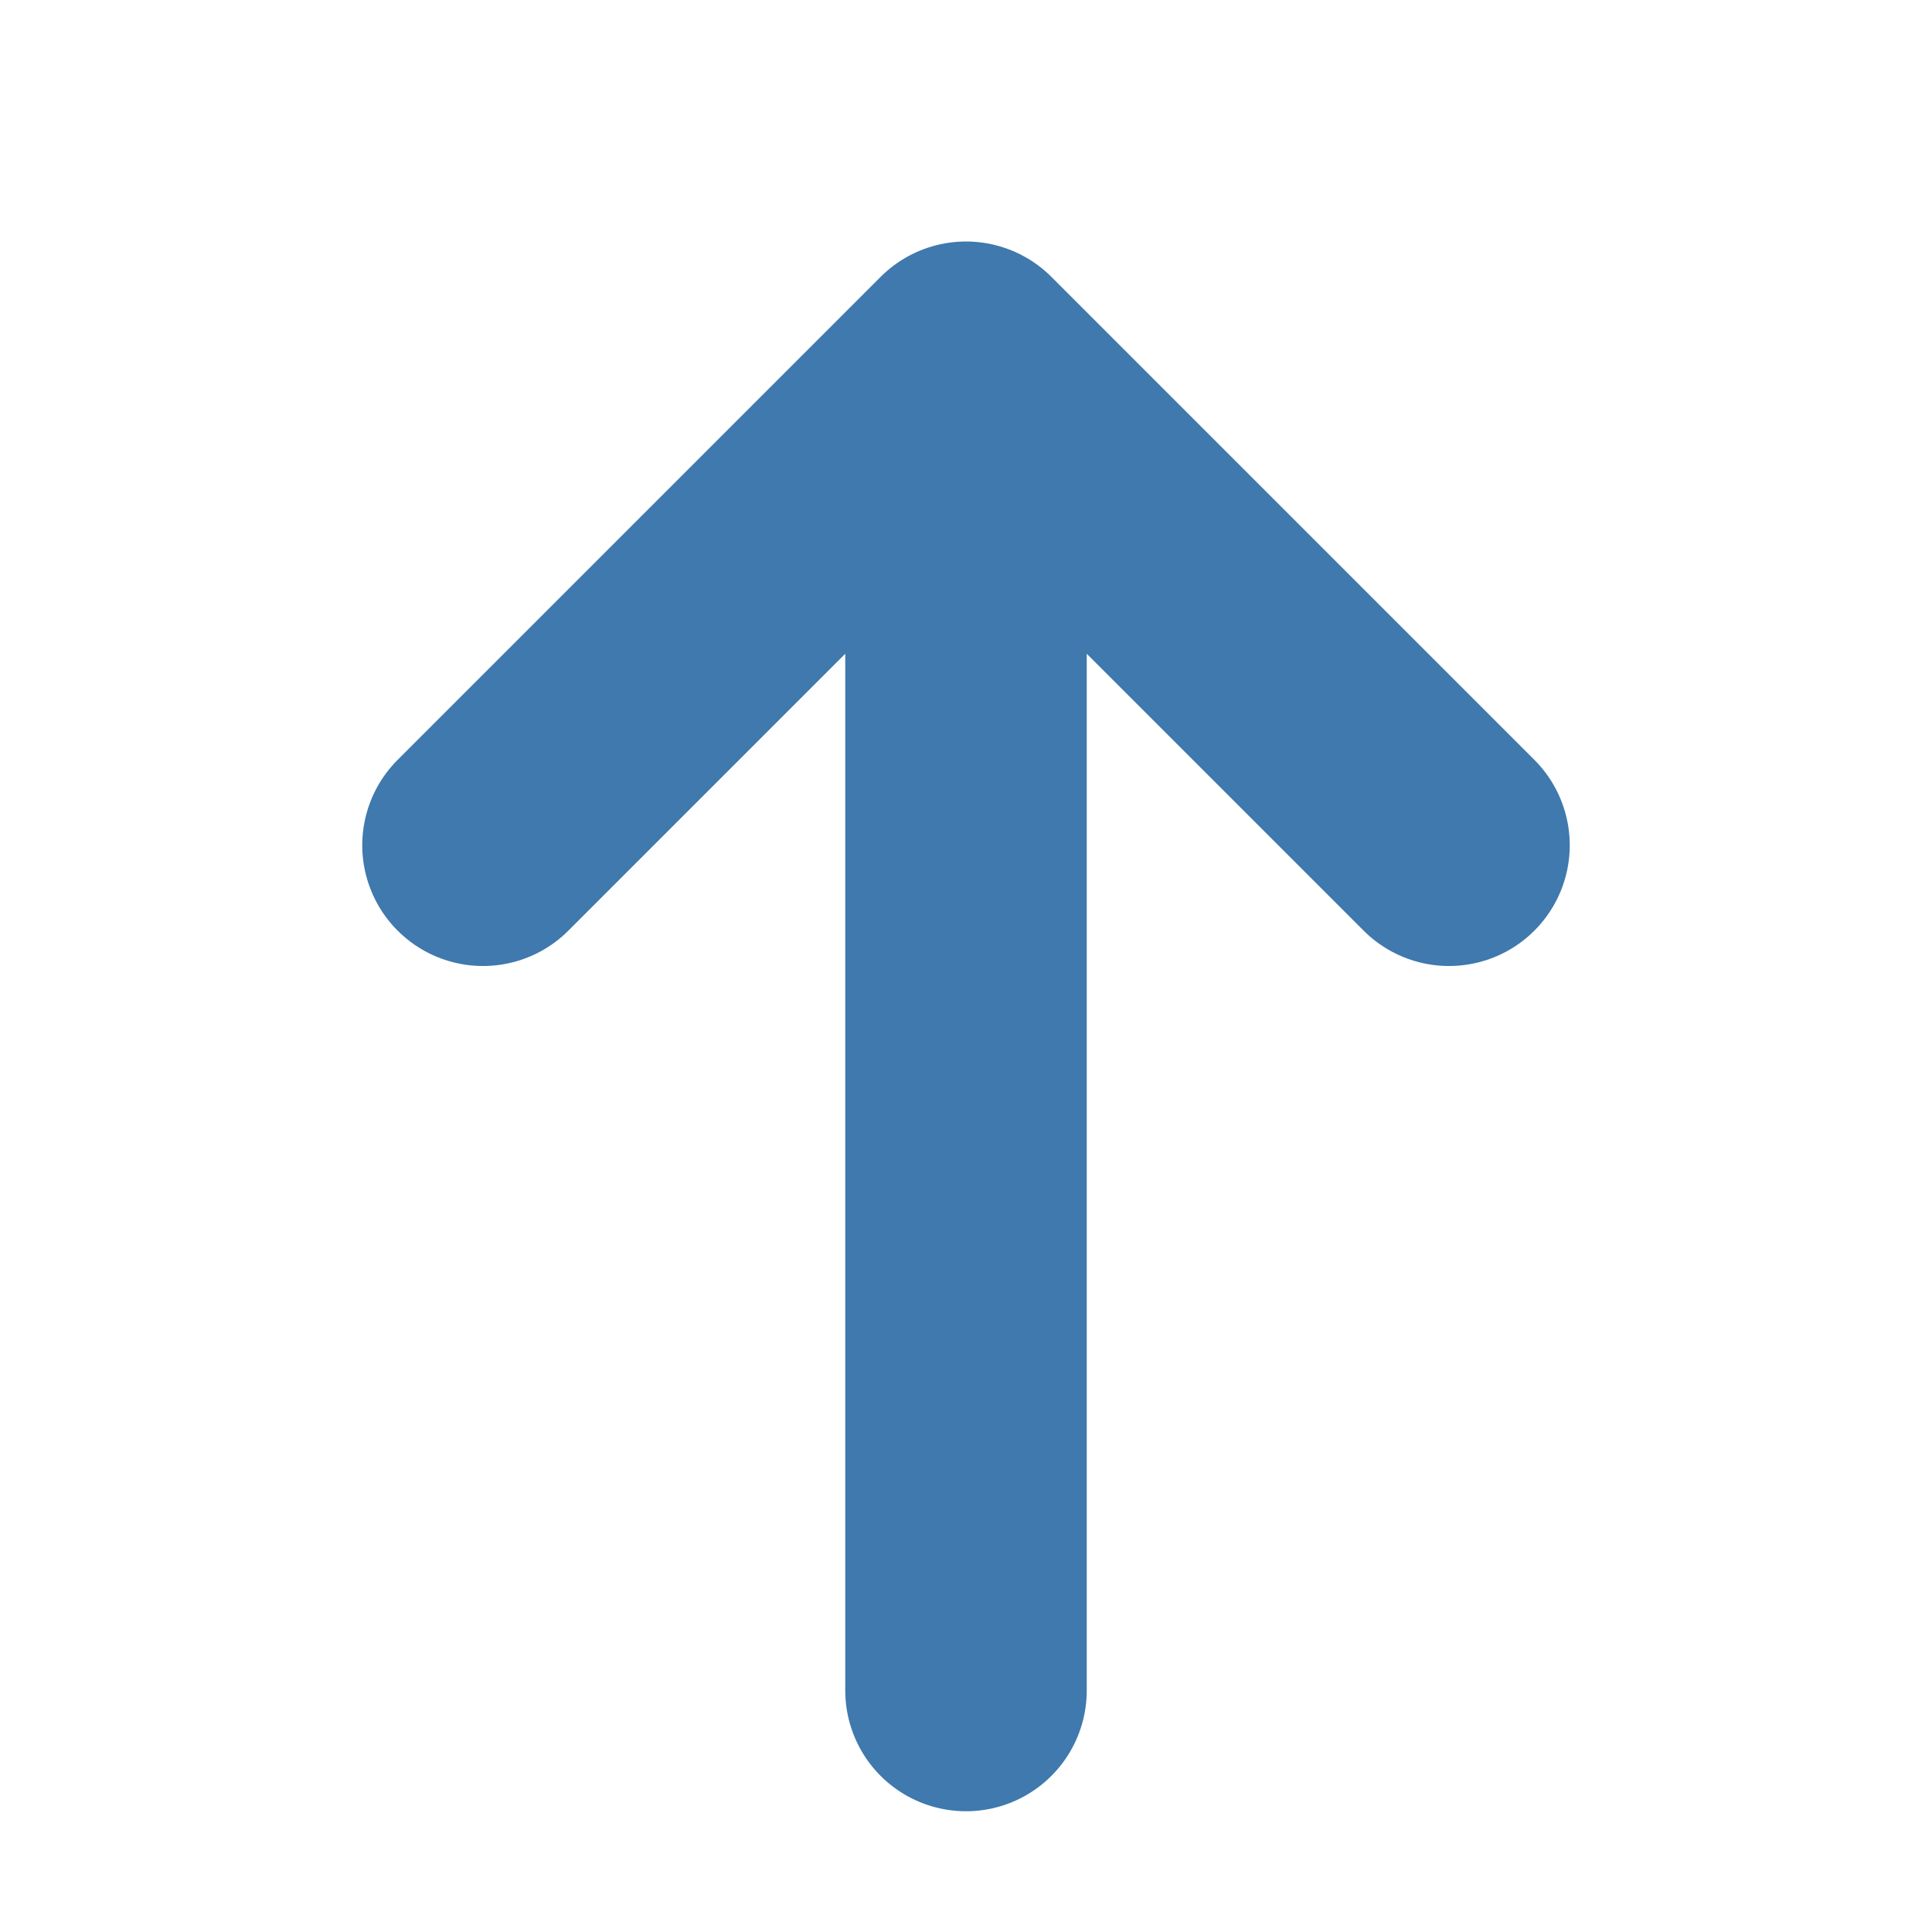
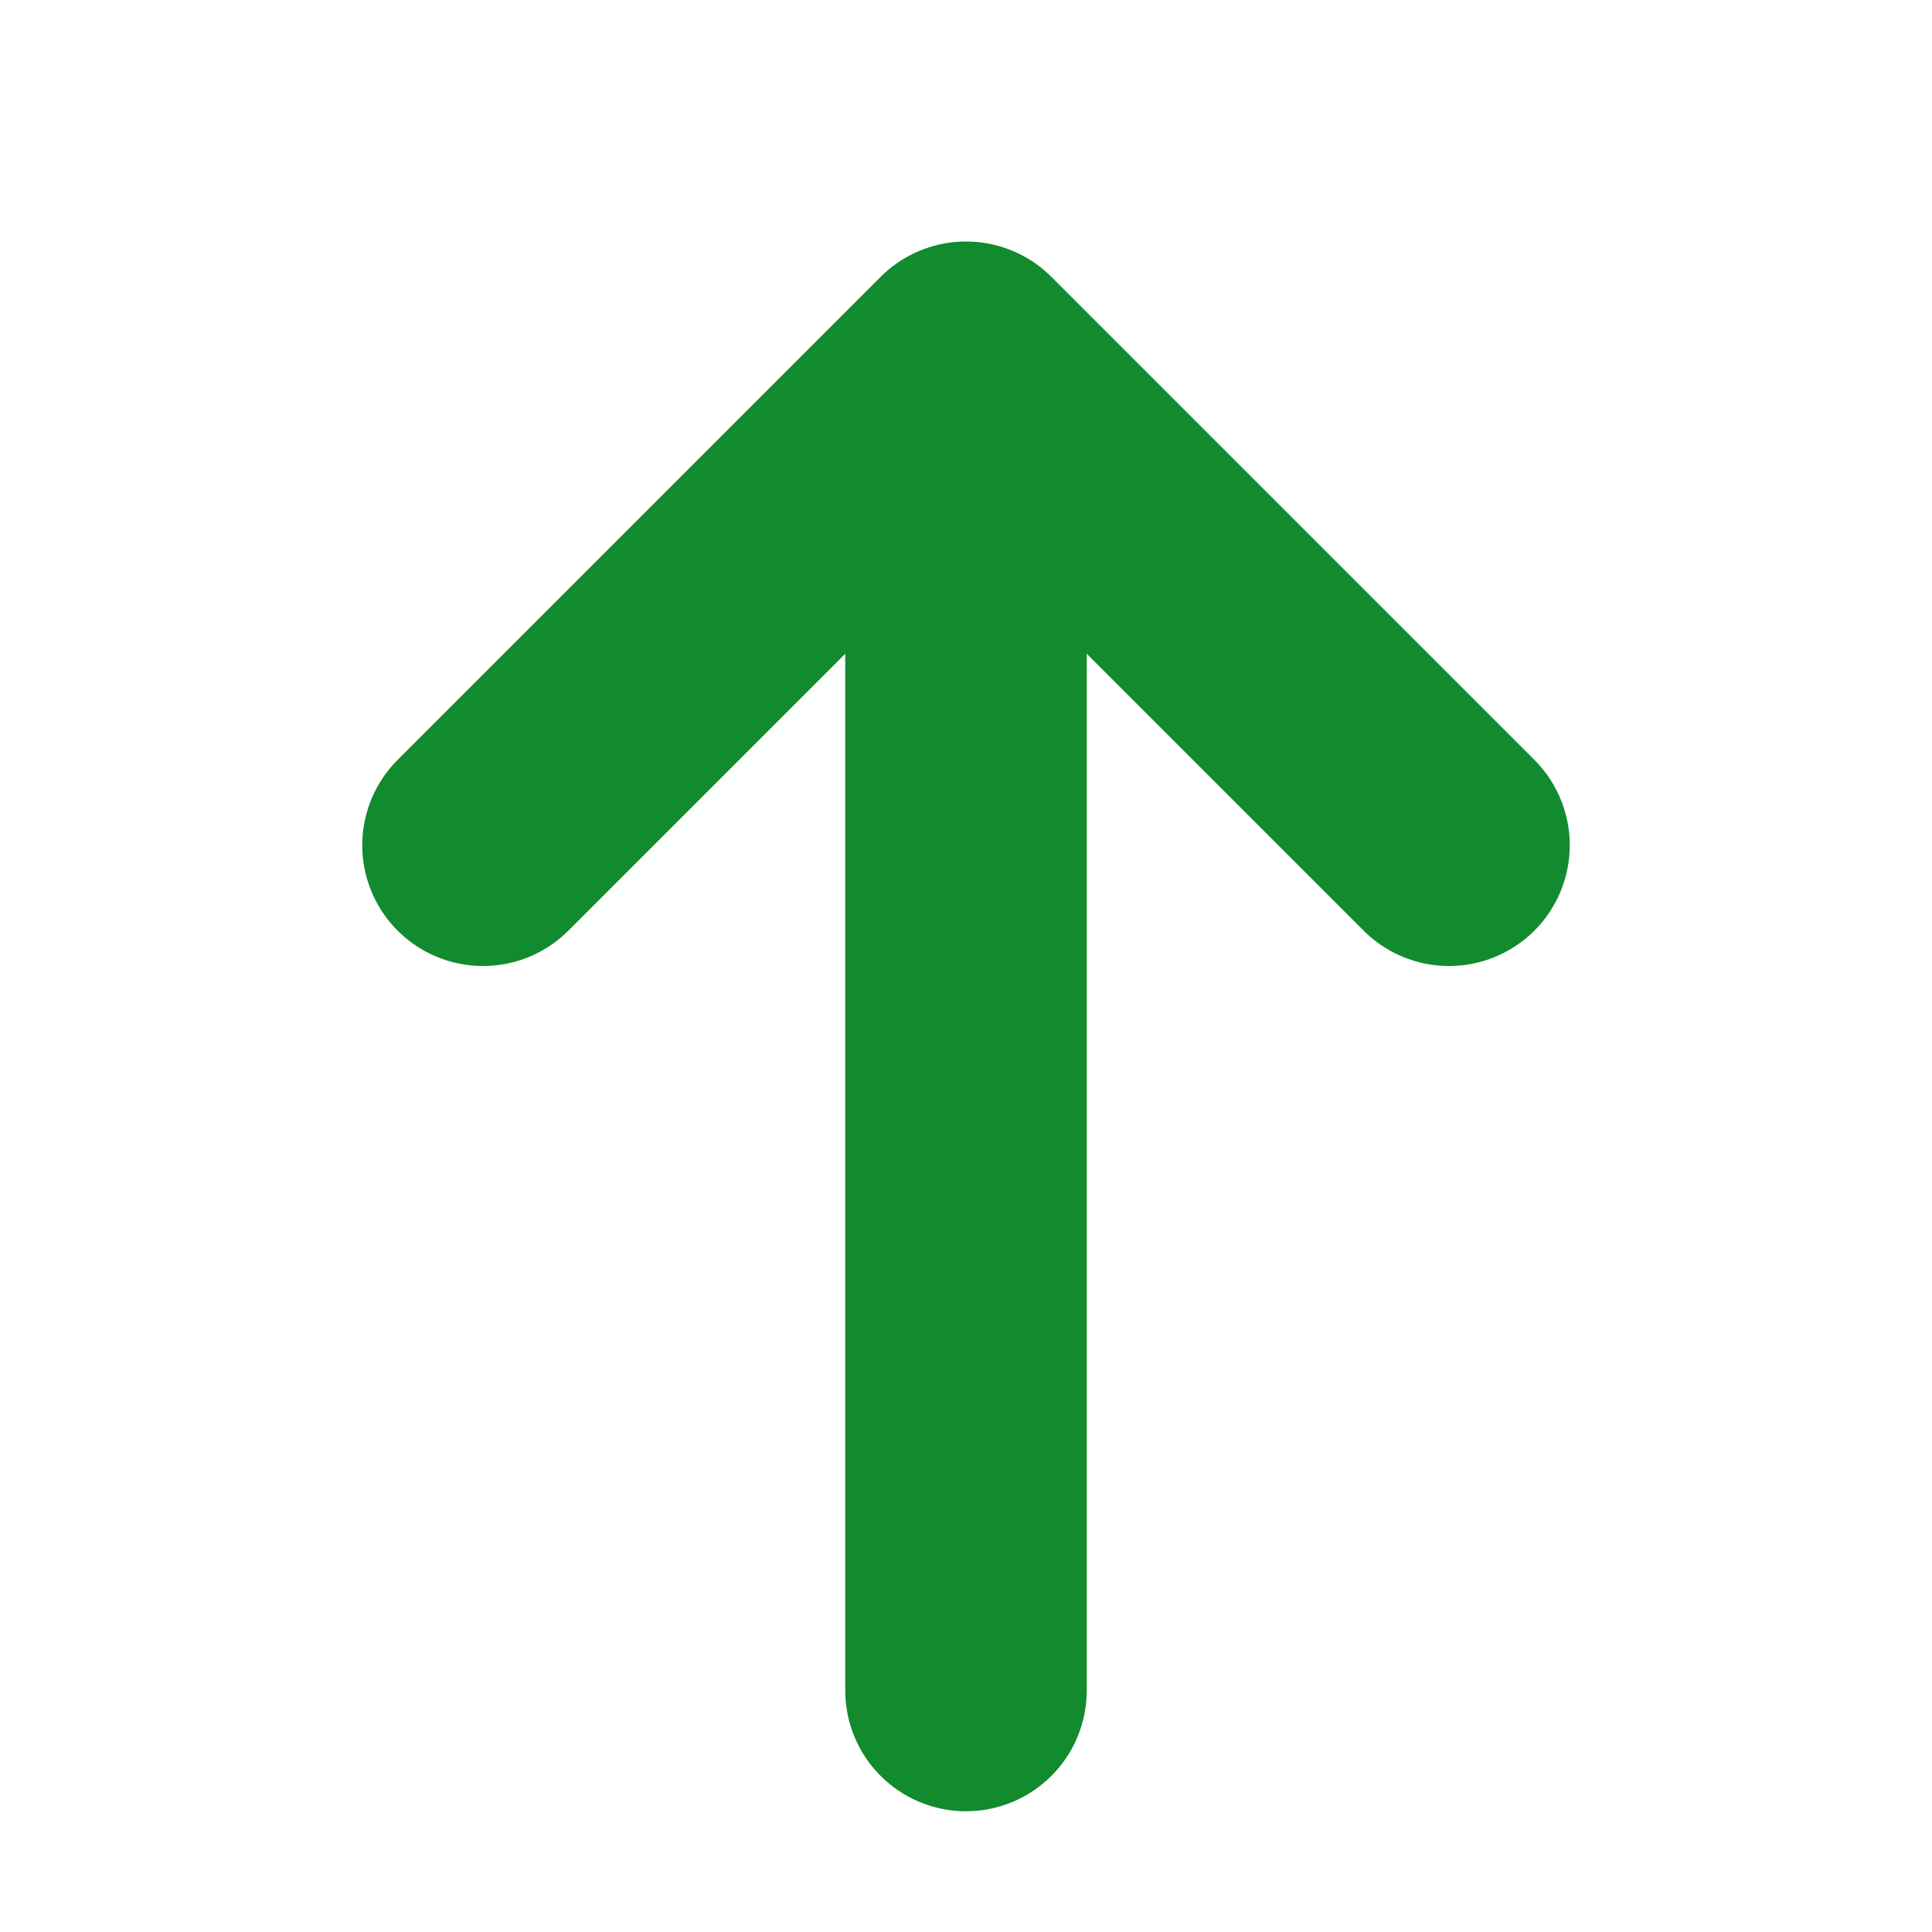
<svg xmlns="http://www.w3.org/2000/svg" width="16" height="16" viewBox="0 0 16 16" fill="none">
-   <path d="M8 14V3M8 3 4 7M8 3l4 4" stroke="#3F79AD" stroke-width="2" stroke-linecap="round" stroke-linejoin="round" />
+   <path d="M8 14V3M8 3 4 7M8 3l4 4" stroke="#128a2e" stroke-width="2" stroke-linecap="round" stroke-linejoin="round" />
</svg>
